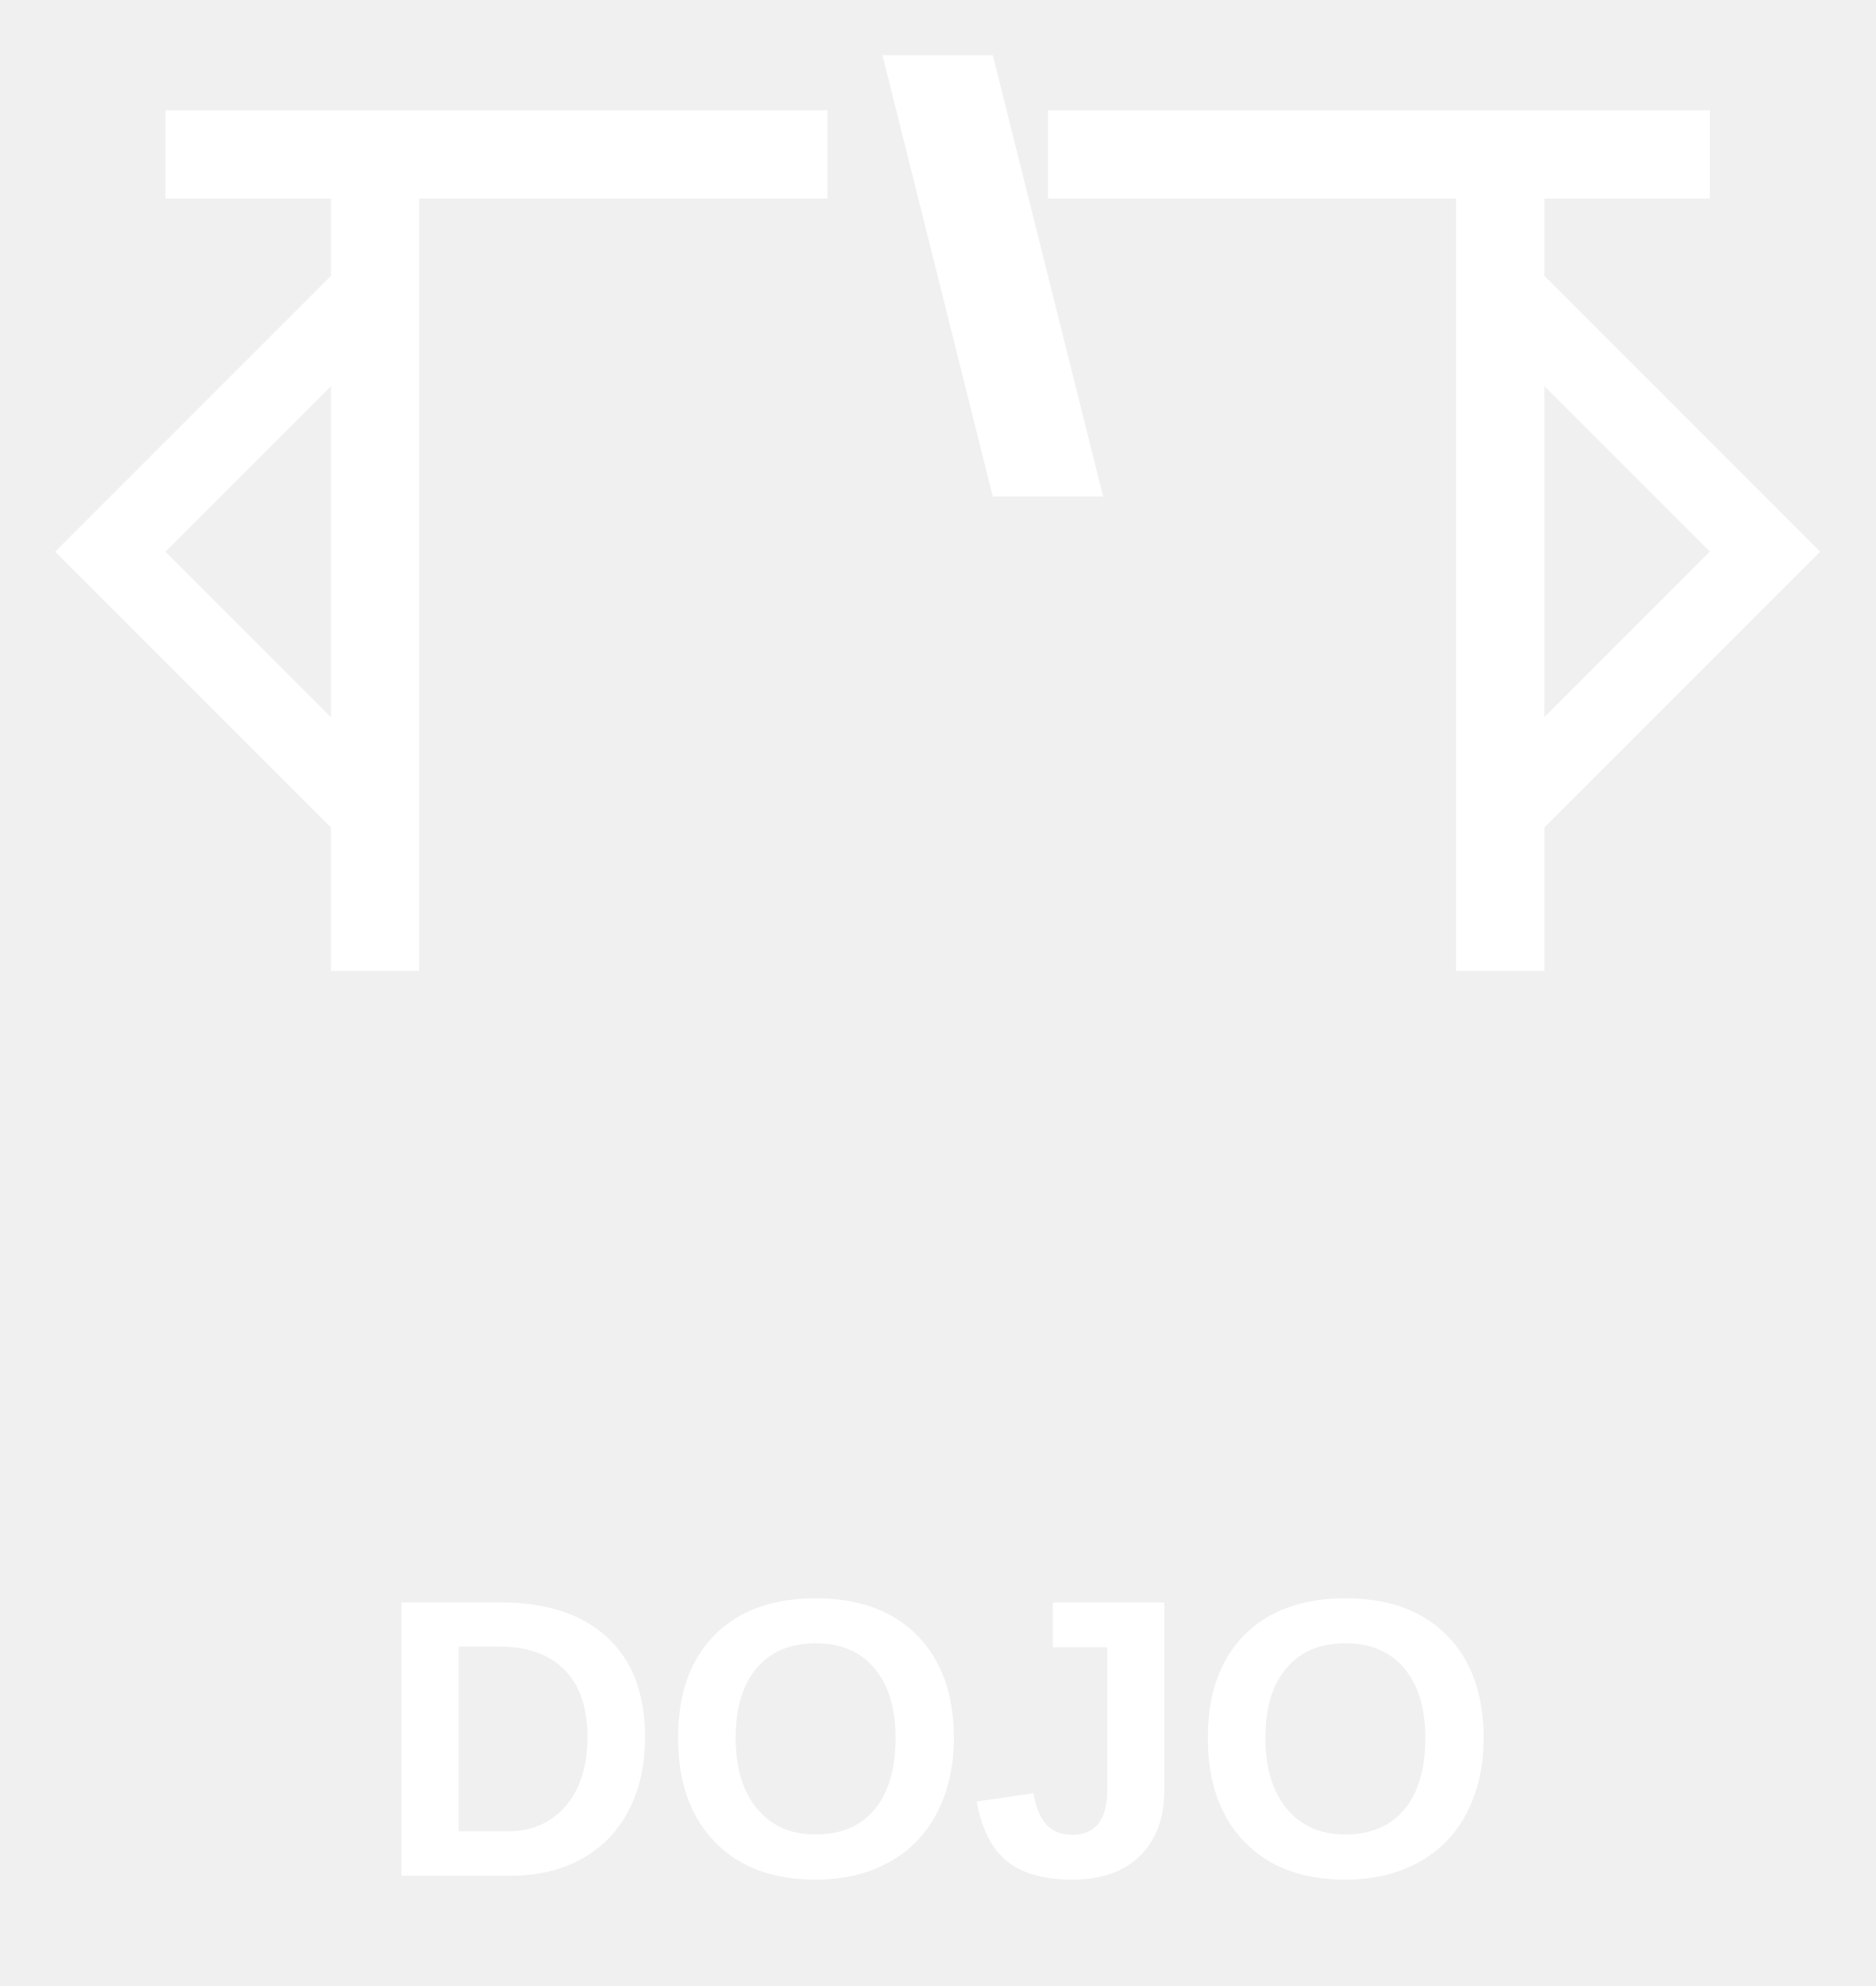
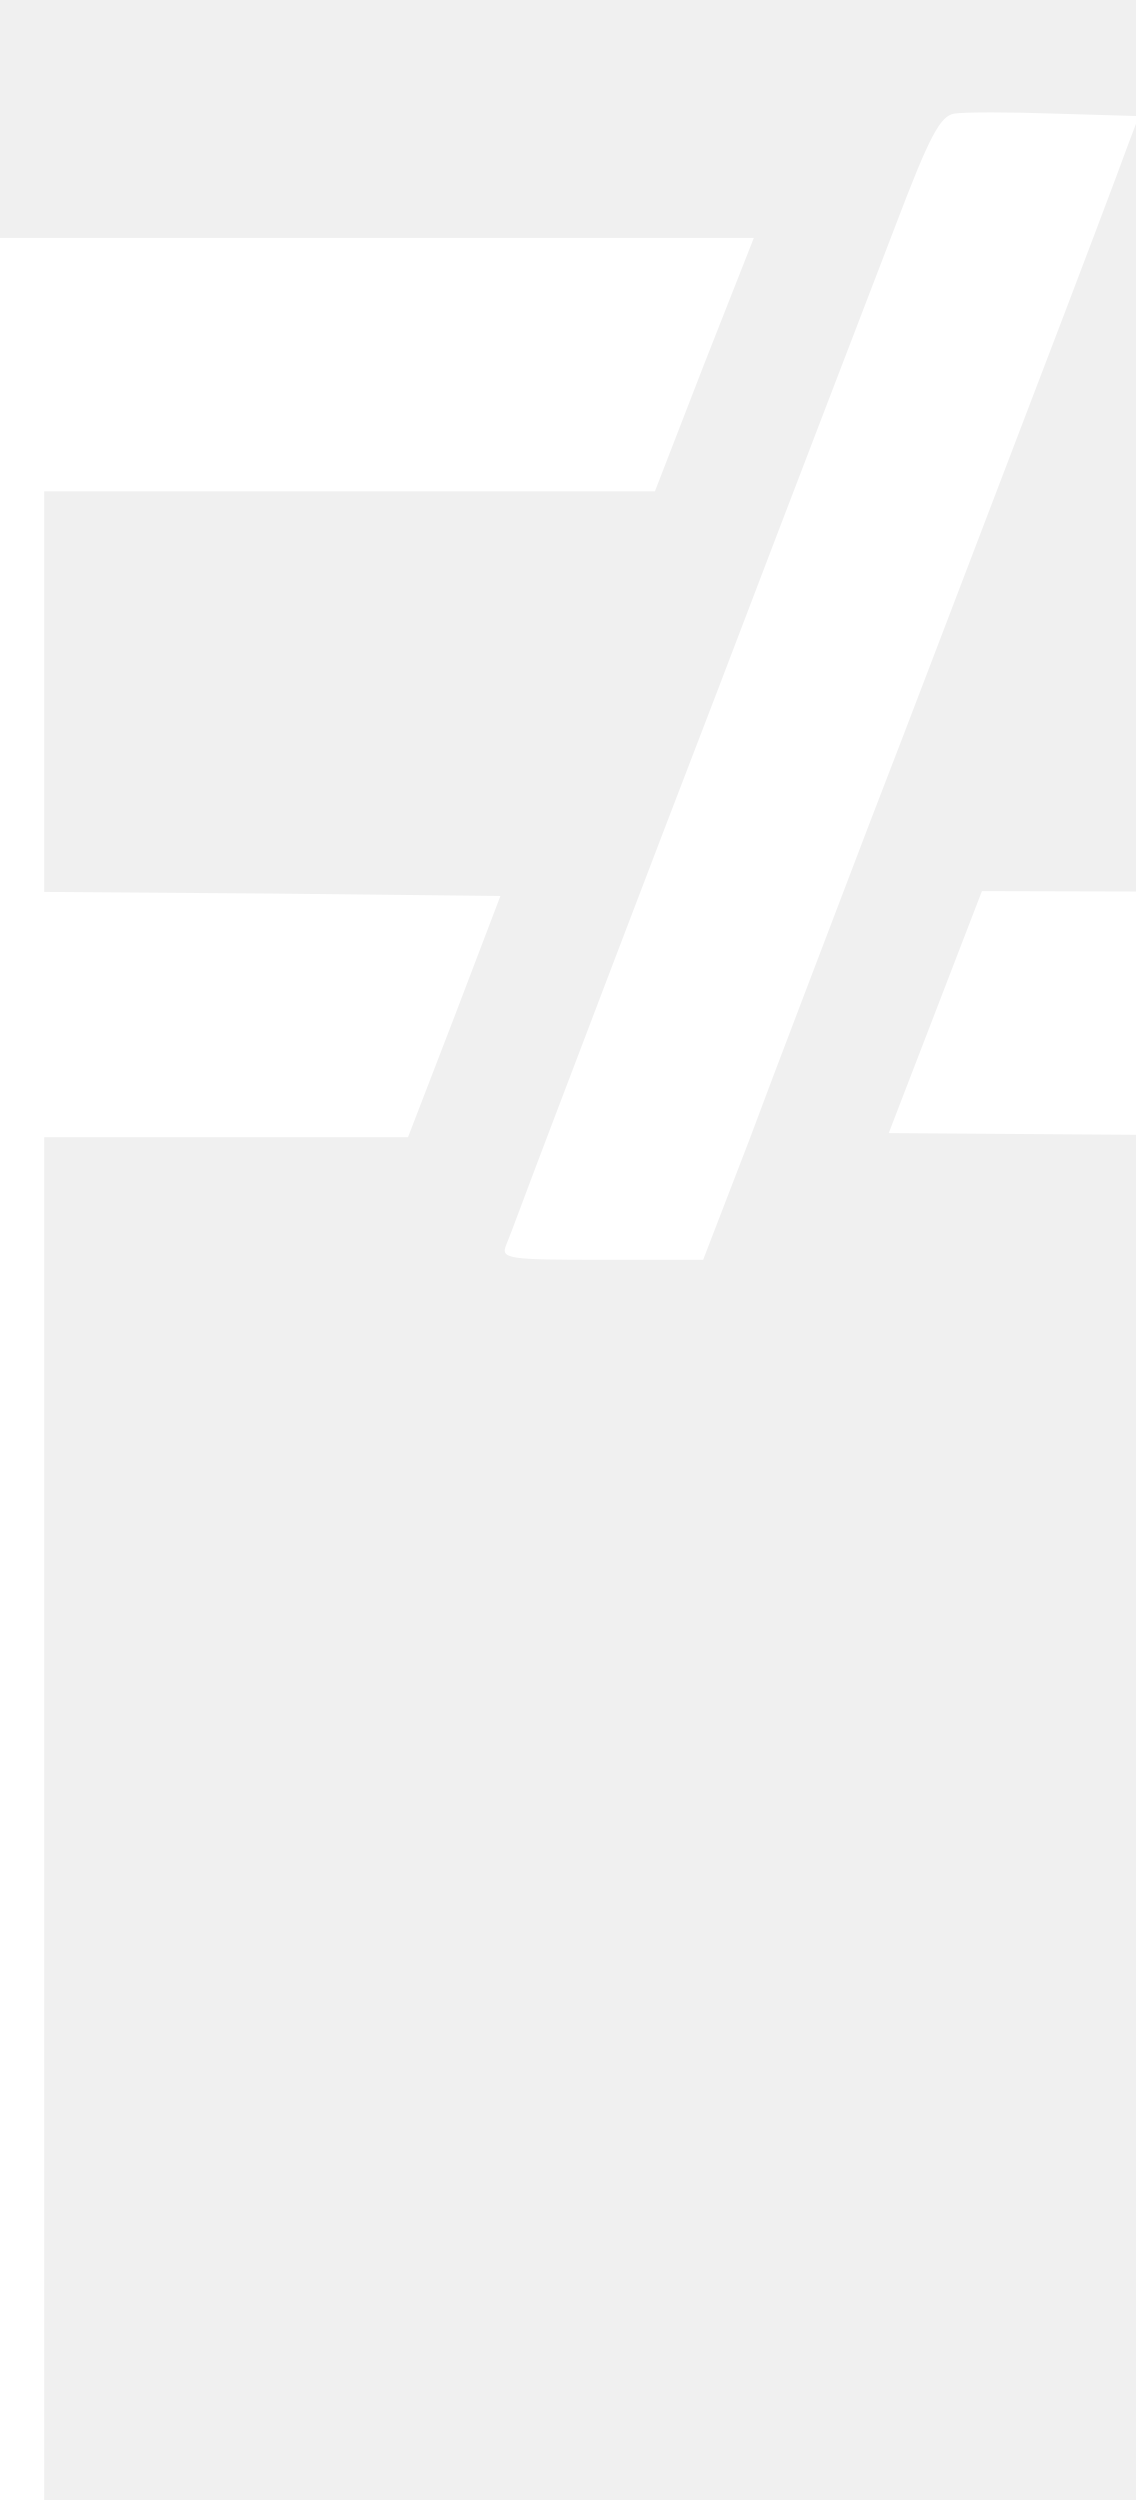
- <svg xmlns="http://www.w3.org/2000/svg" viewBox="15 10 170 180" fill="#FFFFFF">
-   <rect x="30" y="20" width="60" height="8" />
-   <rect x="110" y="20" width="60" height="8" />
-   <polygon points="95,15 105,15 115,55 105,55" />
-   <rect x="45" y="28" width="8" height="70" />
-   <rect x="147" y="28" width="8" height="70" />
-   <polygon points="30,60 50,80 50,90 20,60 50,30 50,40" />
-   <polygon points="170,60 150,80 150,90 180,60 150,30 150,40" />
-   <text x="100" y="180" font-family="Arial, sans-serif" font-size="36" font-weight="bold" text-anchor="middle">DOJO</text>
+ <svg xmlns="http://www.w3.org/2000/svg" version="1.0" viewBox="411.59 253.90 138.93 305.80" preserveAspectRatio="xMidYMid meet">
+   <g transform="translate(0,1024) scale(0.1,-0.1)" fill="#FFFFFF" stroke="none">
+     <path d="M5283 7562 c-17 -3 -30 -27 -71 -135 -28 -73 -126 -328 -217 -567 -92 -239 -186 -487 -210 -550 -24 -63 -46 -123 -50 -132 -7 -17 3 -18 117 -18 l124 0 57 148 c30 81 96 253 145 382 50 129 138 361 197 515 59 154 113 297 120 317 l14 37 -102 3 c-56 2 -112 2 -124 0z" />
+     <path d="M2961 7403 c0 -5 31 -73 68 -153 l68 -145 381 -3 382 -2 0 -245 0 -245 -260 0 -260 0 0 -150 0 -150 260 0 260 0 0 -960 0 -960 155 0 155 0 0 960 0 960 223 0 222 0 57 148 56 147 -279 3 -279 2 0 245 0 245 373 0 374 0 60 155 61 155 -1039 0 c-572 0 -1039 -3 -1038 -7z" />
+     <path d="M5566 7265 c-31 -80 -56 -150 -56 -155 0 -6 105 -10 280 -10 l280 0 0 -245 0 -245 -377 0 -376 1 -57 -148 -57 -148 433 -3 434 -2 0 -958 c0 -527 2 -961 4 -963 2 -2 72 -3 155 -1 l151 3 0 960 0 959 265 0 265 0 0 150 0 150 -265 0 -265 0 0 245 0 245 382 2 382 3 67 145 c38 80 68 148 69 153 0 4 -373 7 -829 7 l-828 0 -57 -145z" />
+     <path d="M3385 5848 c-104 -61 -275 -160 -380 -221 -104 -60 -279 -161 -387 -224 l-198 -115 0 -108 c0 -74 4 -111 13 -118 6 -5 93 -57 192 -114 209 -122 860 -499 923 -535 l42 -24 0 158 0 159 -222 128 c-123 71 -305 176 -405 233 -101 58 -183 108 -183 112 1 3 56 37 123 75 67 38 230 132 362 209 132 76 259 150 283 163 l42 25 0 154 c0 85 -3 155 -7 155 -5 -1 -93 -51 -198 -112z" />
+     <path d="M6650 5806 l0 -154 298 -173 c163 -95 345 -200 404 -233 59 -34 108 -64 108 -68 0 -3 -26 -21 -57 -39 -32 -18 -166 -95 -298 -172 -132 -76 -288 -167 -347 -201 l-108 -61 0 -158 0 -158 58 32 c31 18 147 85 257 149 282 164 483 280 683 395 l172 100 0 111 0 112 -192 113 c-520 303 -965 559 -972 559 -3 0 -6 -69 -6 -154z" />
+     <path d="M4380 3940 c-100 -25 -161 -52 -236 -105 -123 -88 -214 -221 -250 -364 -24 -98 -16 -274 18 -368 67 -189 220 -333 423 -400 71 -24 96 -27 225 -27 159 -1 232 15 351 75 157 79 283 240 324 411 19 83 19 234 -1 312 -61 240 -267 429 -518 475 -91 17 -250 12 -336 -9z m330 -244 c102 -36 205 -147 237 -255 25 -87 14 -221 -25 -305 -37 -79 -101 -144 -180 -183 -53 -26 -66 -28 -177 -28 -112 0 -124 2 -178 28 -117 58 -200 175 -216 303 -25 213 88 395 279 449 67 18 194 14 260 -9z" />
+     <path d="M6955 3944 c-134 -28 -287 -118 -367 -216 -49 -60 -103 -160 -124 -233 -13 -43 -18 -93 -18 -180 0 -105 3 -130 28 -200 94 -271 351 -445 659 -445 103 0 183 14 267 47 194 77 338 232 396 428 24 81 25 247 1 335 -64 237 -247 409 -494 464 -89 20 -252 20 -348 0z m280 -238 c157 -41 257 -153 286 -319 33 -180 -58 -360 -219 -435 -51 -24 -68 -27 -172 -27 -104 0 -121 3 -172 27 -246 115 -306 454 -115 651 98 100 252 141 392 103z" />
+     <path d="M2430 3422 c0 -285 -3 -567 -7 -625 l-6 -107 339 0 c378 1 441 7 568 60 257 107 405 369 367 650 -34 251 -179 424 -426 507 l-80 27 -377 4 -378 3 0 -519z m762 246 c155 -72 233 -228 208 -412 -14 -95 -49 -164 -115 -225 -92 -84 -134 -95 -372 -99 l-203 -3 0 386 0 386 213 -3 c205 -3 214 -4 269 -30z" />
+     <path d="M5470 3825 l0 -115 225 0 225 0 0 -292 c0 -383 -7 -425 -84 -482 -22 -17 -42 -21 -94 -20 -80 0 -151 34 -209 97 -34 38 -36 39 -53 21 -48 -53 -140 -166 -140 -173 0 -5 21 -31 47 -57 94 -93 246 -142 413 -131 196 12 312 91 373 254 21 56 22 72 25 536 l3 477 -365 0 -366 0 0 -115z" />
+   </g>
</svg>
